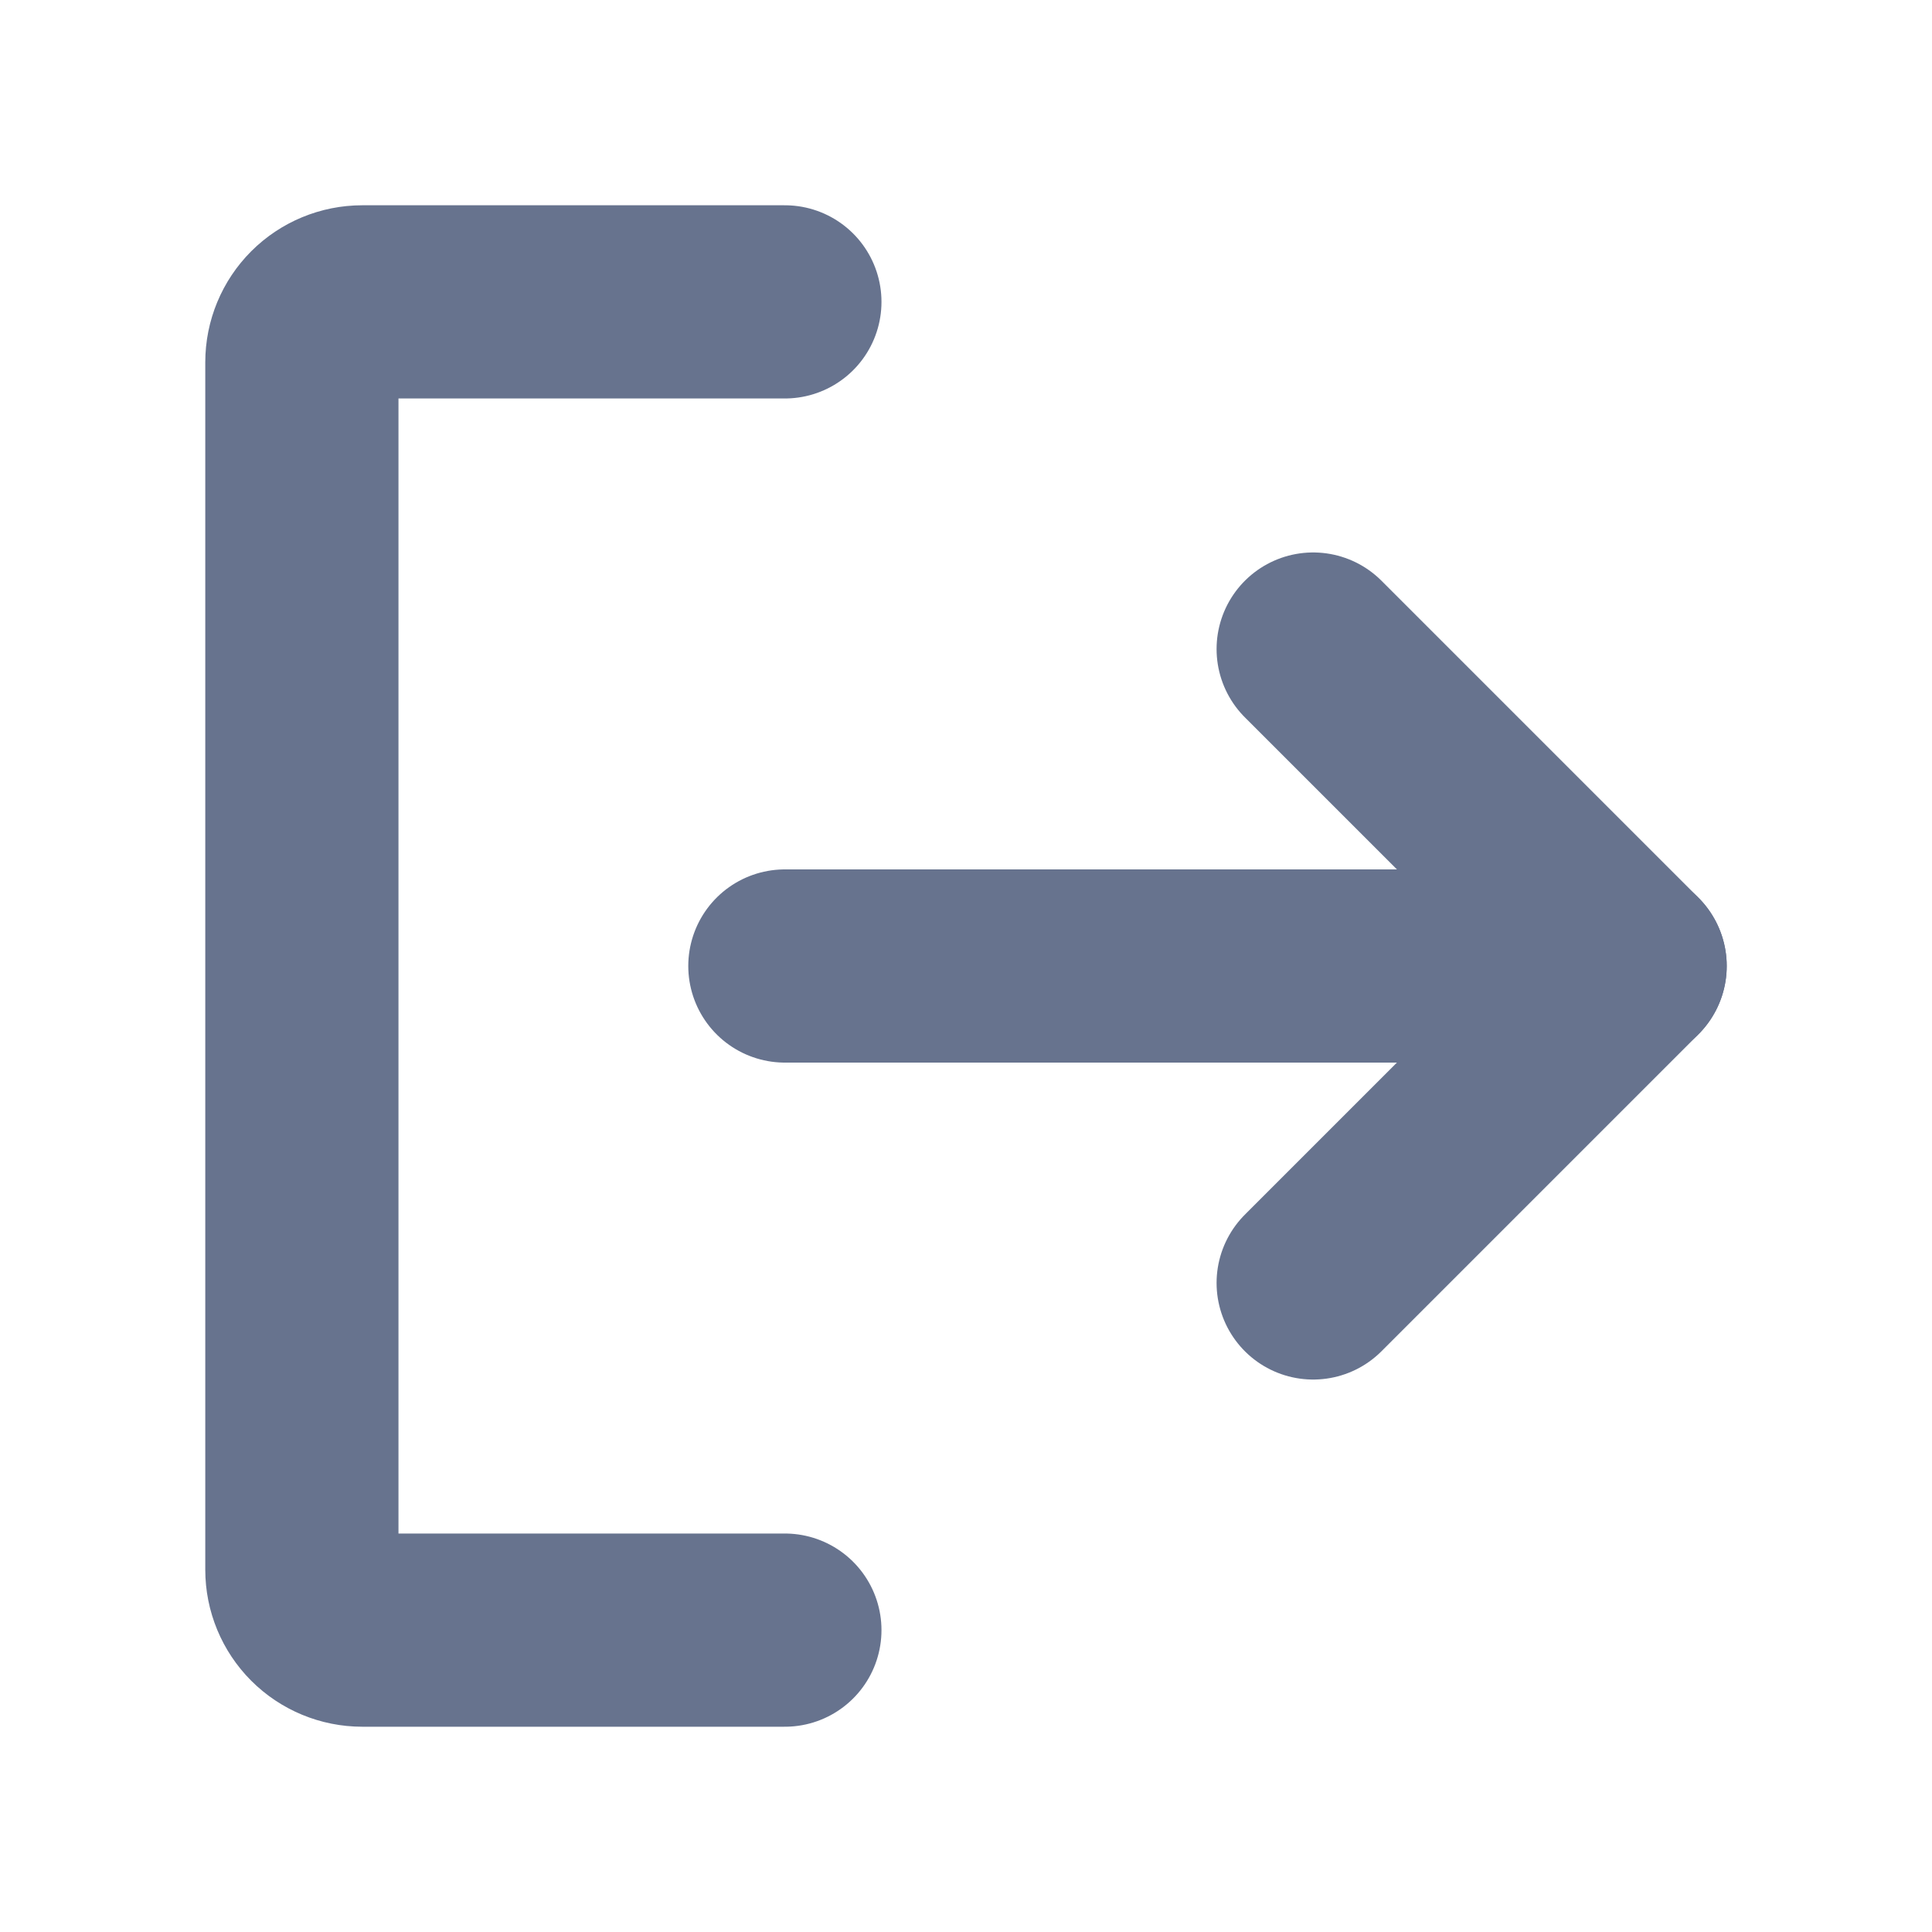
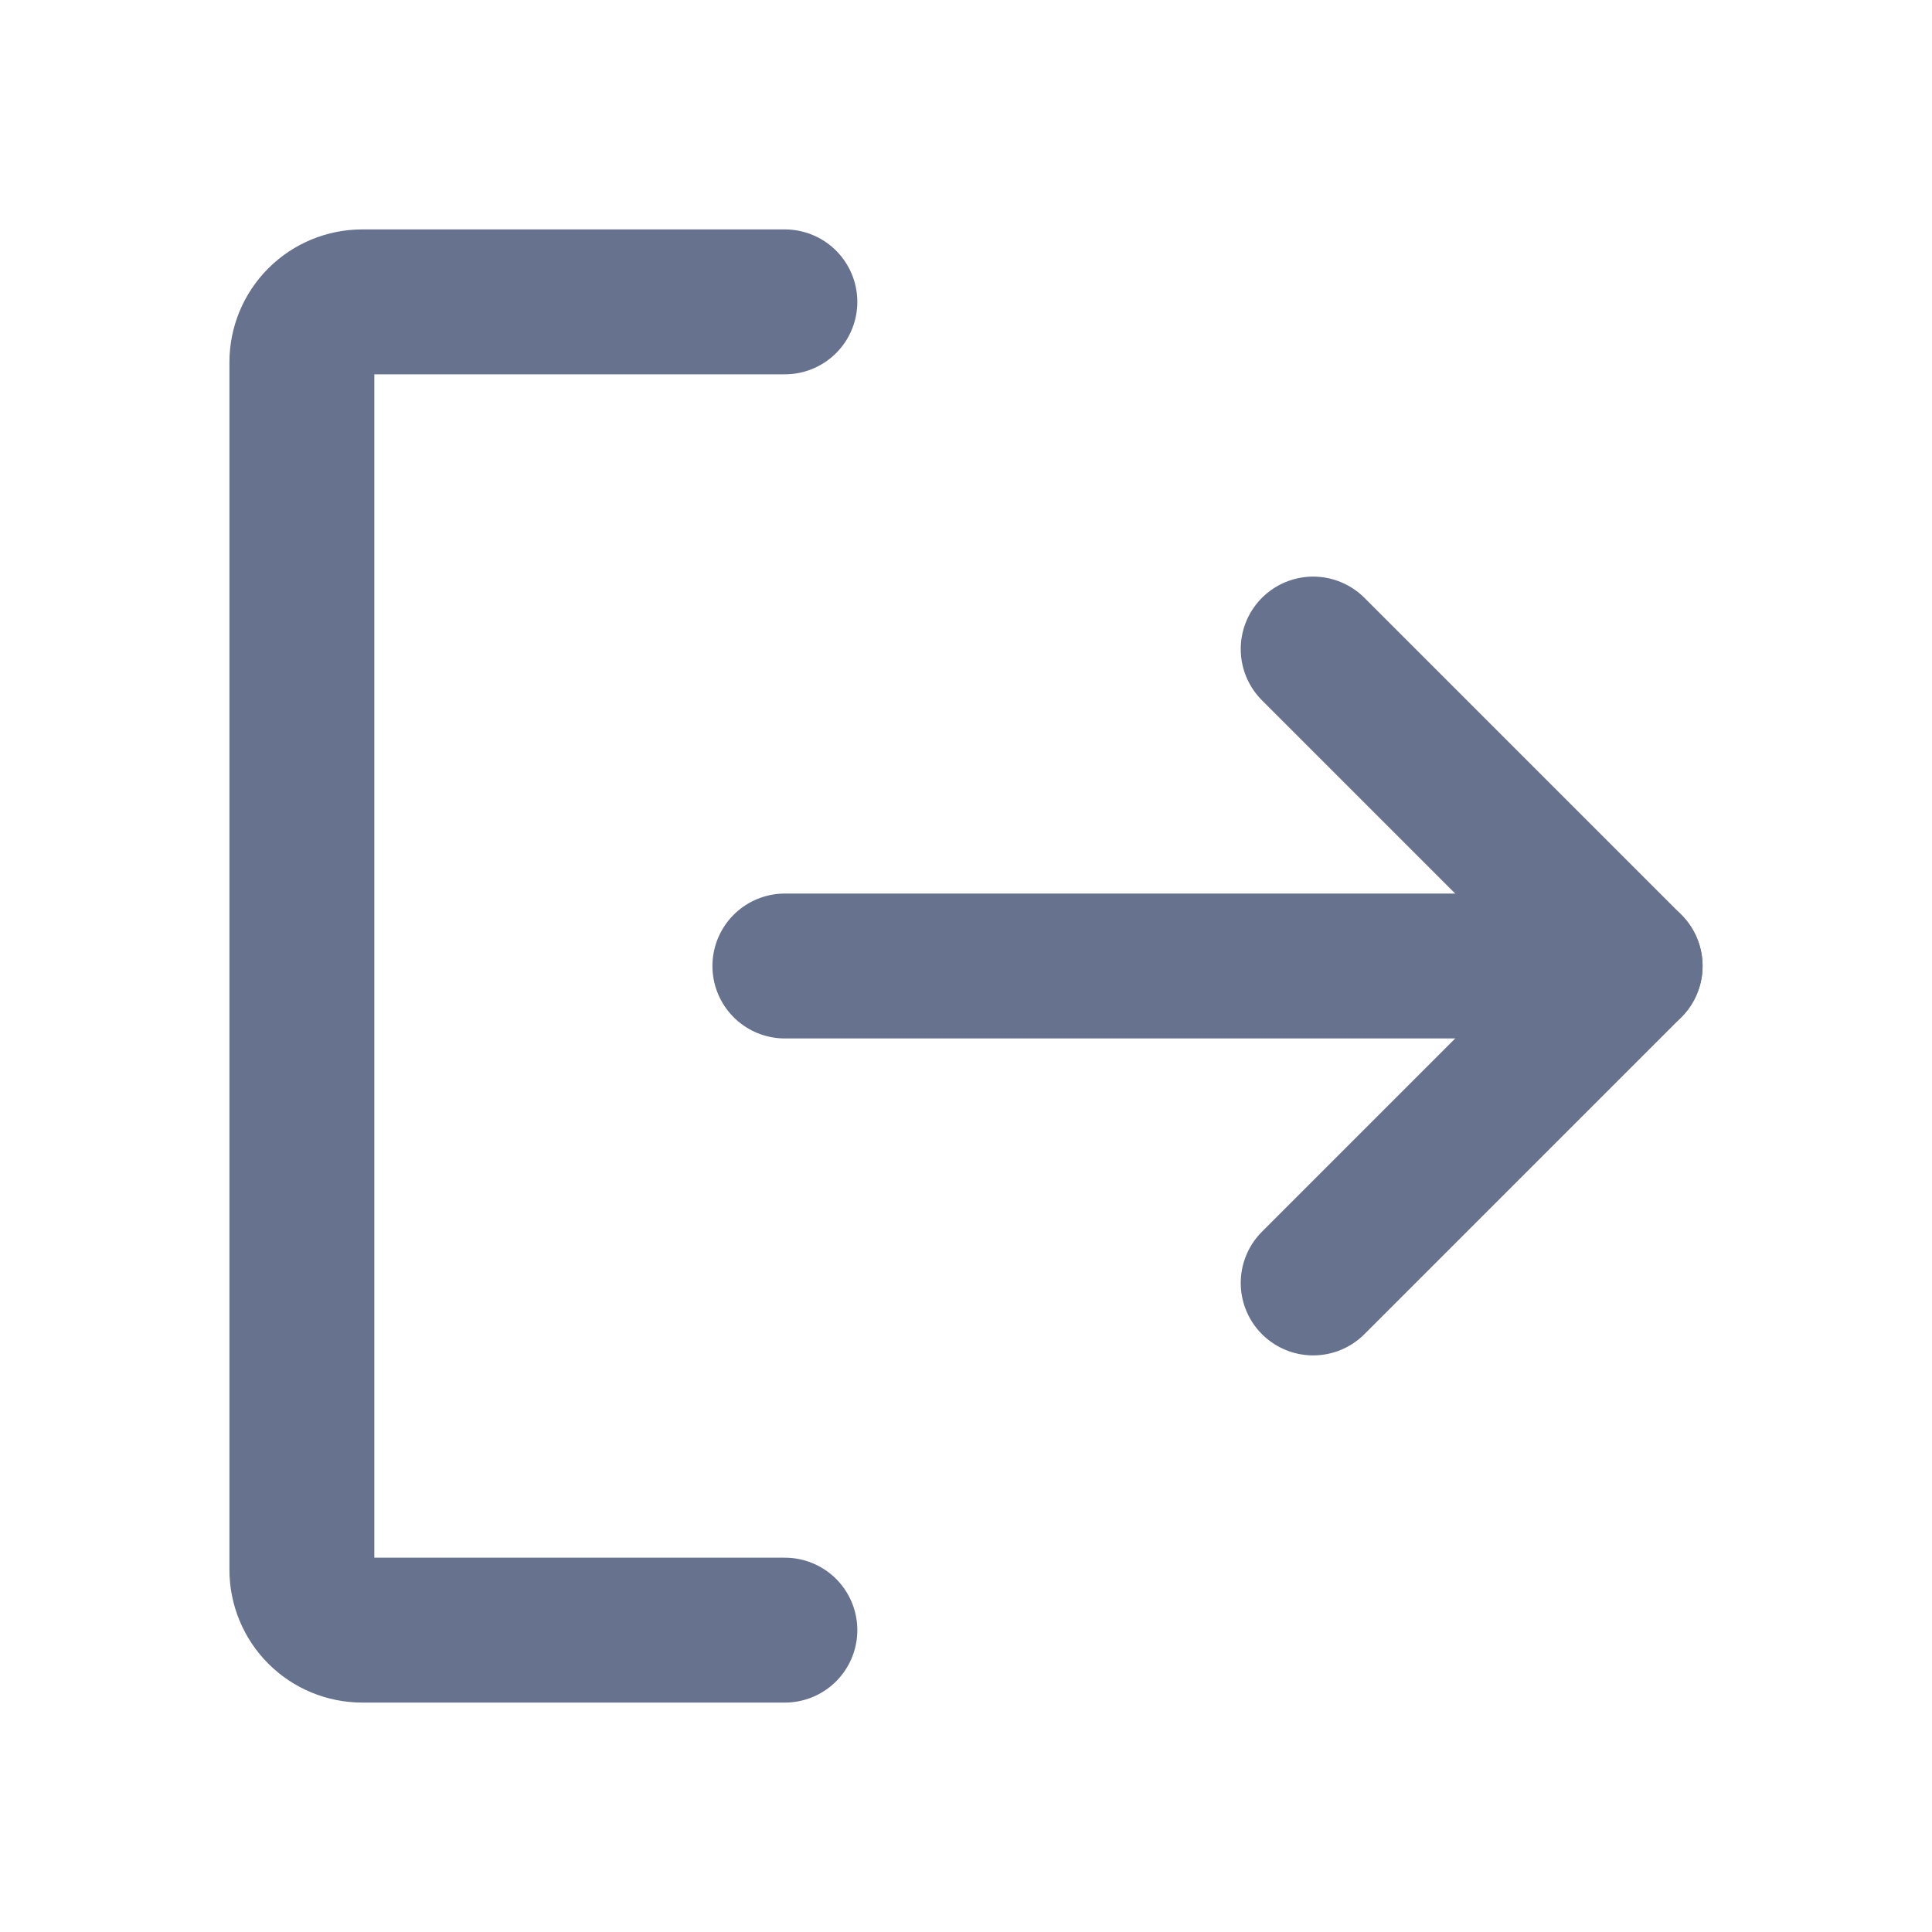
<svg xmlns="http://www.w3.org/2000/svg" width="20" height="20" viewBox="0 0 20 20" fill="none">
-   <path d="M13.594 6.719L16.875 10L13.594 13.281" stroke="#67738E" stroke-width="2" stroke-linecap="round" stroke-linejoin="round" />
-   <path d="M8.125 10L16.875 10" stroke="#67738E" stroke-width="2" stroke-linecap="round" stroke-linejoin="round" />
-   <path d="M8.125 16.875L3.75 16.875C3.584 16.875 3.425 16.809 3.308 16.692C3.191 16.575 3.125 16.416 3.125 16.25L3.125 3.75C3.125 3.584 3.191 3.425 3.308 3.308C3.425 3.191 3.584 3.125 3.75 3.125L8.125 3.125" stroke="#67738E" stroke-width="2" stroke-linecap="round" stroke-linejoin="round" />
+   <path d="M13.594 6.719L16.875 10L13.594 13.281" stroke="#67738E" stroke-width="1.5" stroke-linecap="round" stroke-linejoin="round" />
+   <path d="M8.125 10L16.875 10" stroke="#67738E" stroke-width="1.5" stroke-linecap="round" stroke-linejoin="round" />
+   <path d="M8.125 16.875L3.75 16.875C3.584 16.875 3.425 16.809 3.308 16.692C3.191 16.575 3.125 16.416 3.125 16.25L3.125 3.75C3.125 3.584 3.191 3.425 3.308 3.308C3.425 3.191 3.584 3.125 3.75 3.125L8.125 3.125" stroke="#67738E" stroke-width="1.5" stroke-linecap="round" stroke-linejoin="round" />
</svg>
